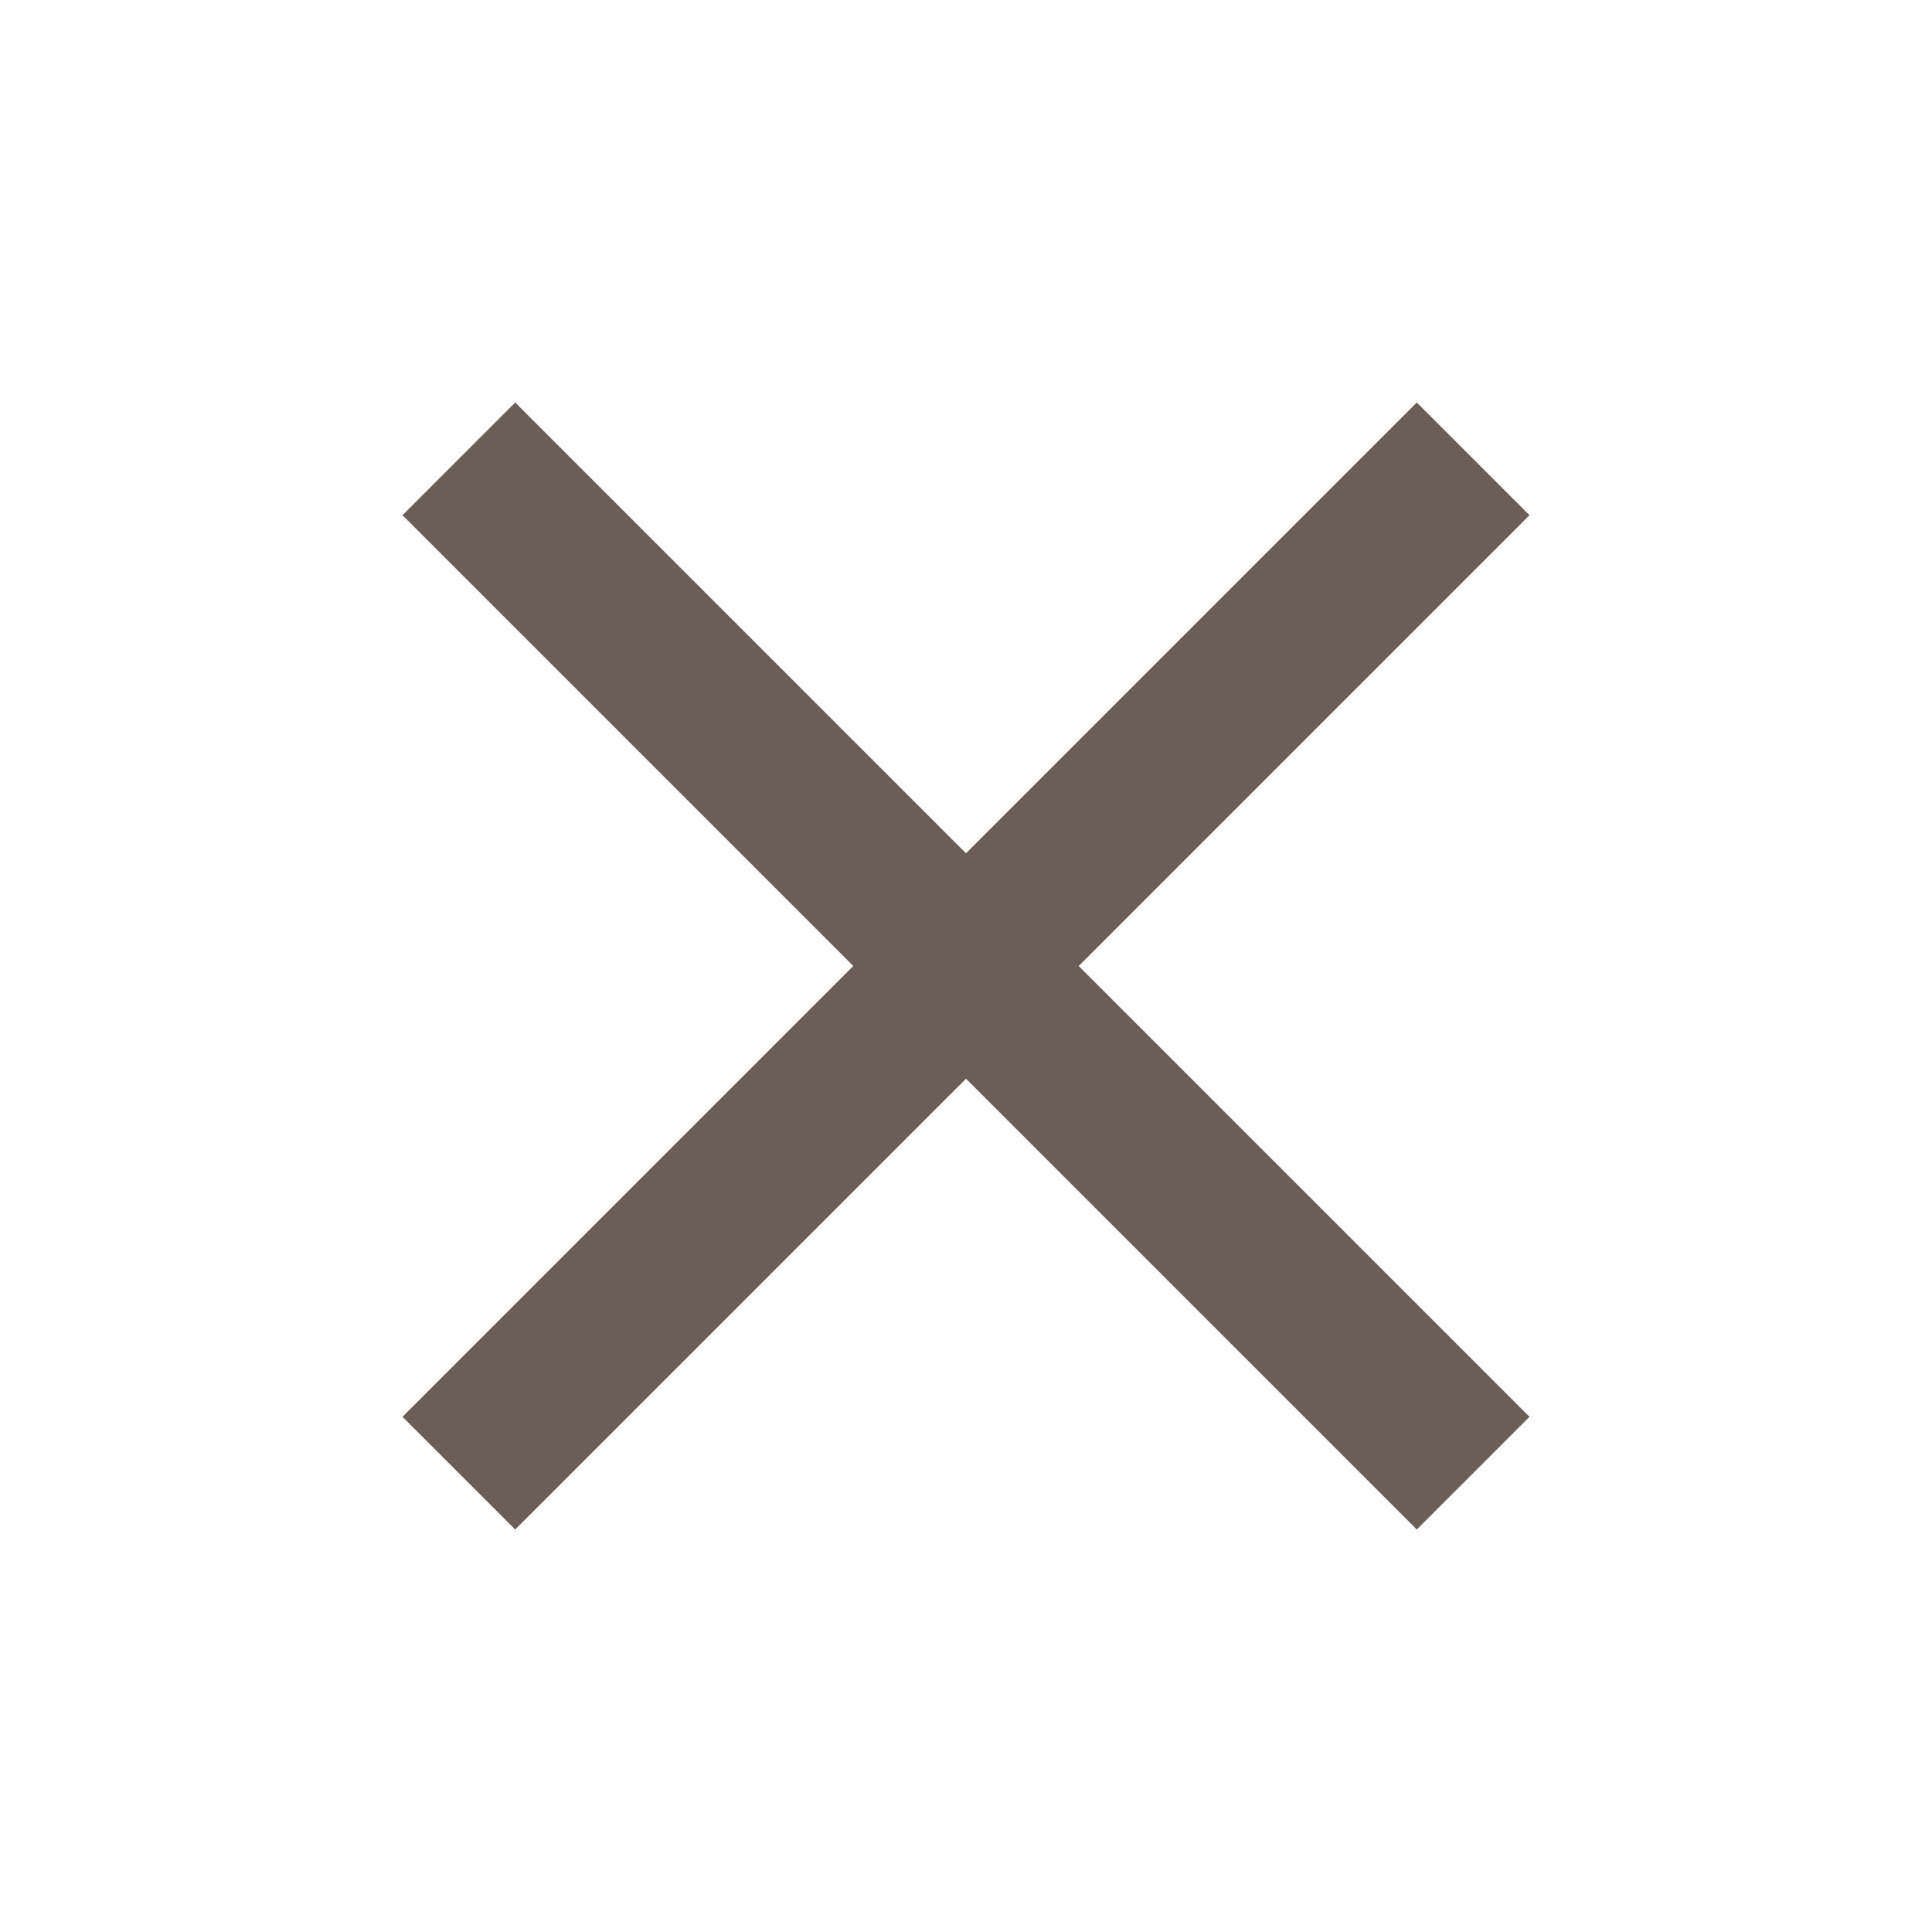
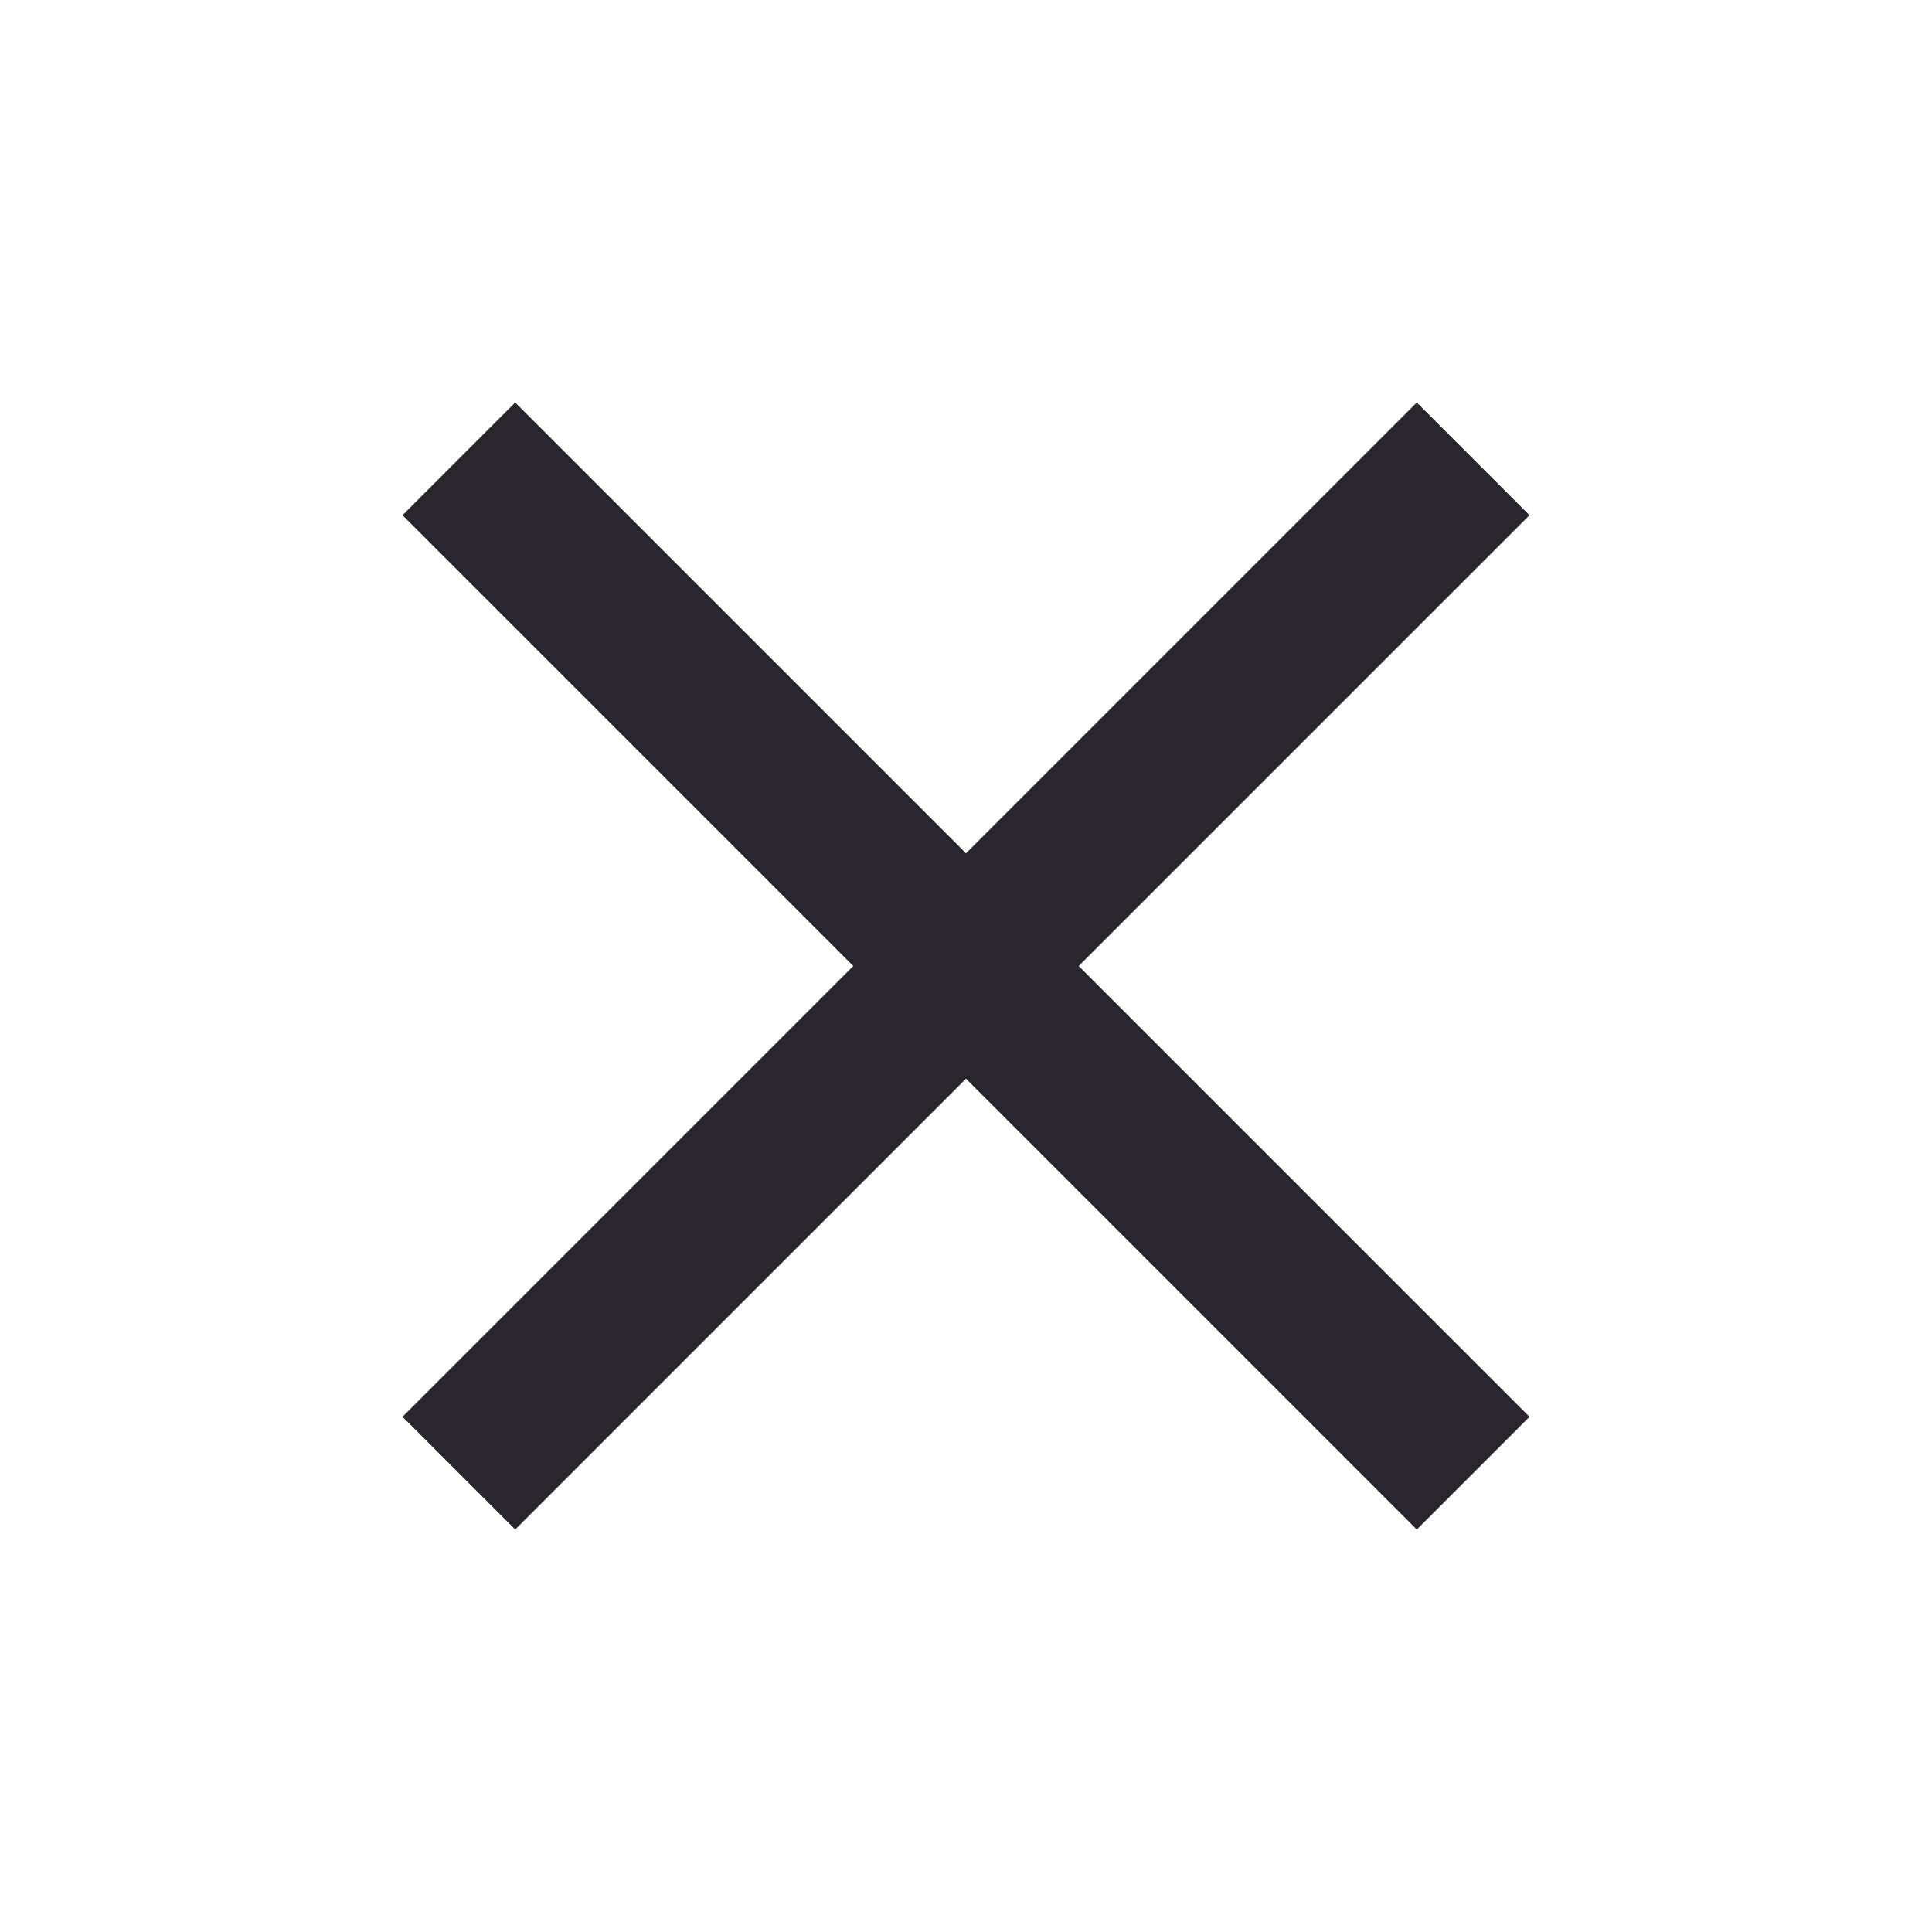
- <svg xmlns="http://www.w3.org/2000/svg" height="24px" viewBox="0 -960 960 960" width="24px" fill="#6b5e56">
+ <svg xmlns="http://www.w3.org/2000/svg" height="24px" viewBox="0 -960 960 960" width="24px" fill="#2b262e">
  <path d="m256-200-56-56 224-224-224-224 56-56 224 224 224-224 56 56-224 224 224 224-56 56-224-224-224 224Z" />
</svg>
